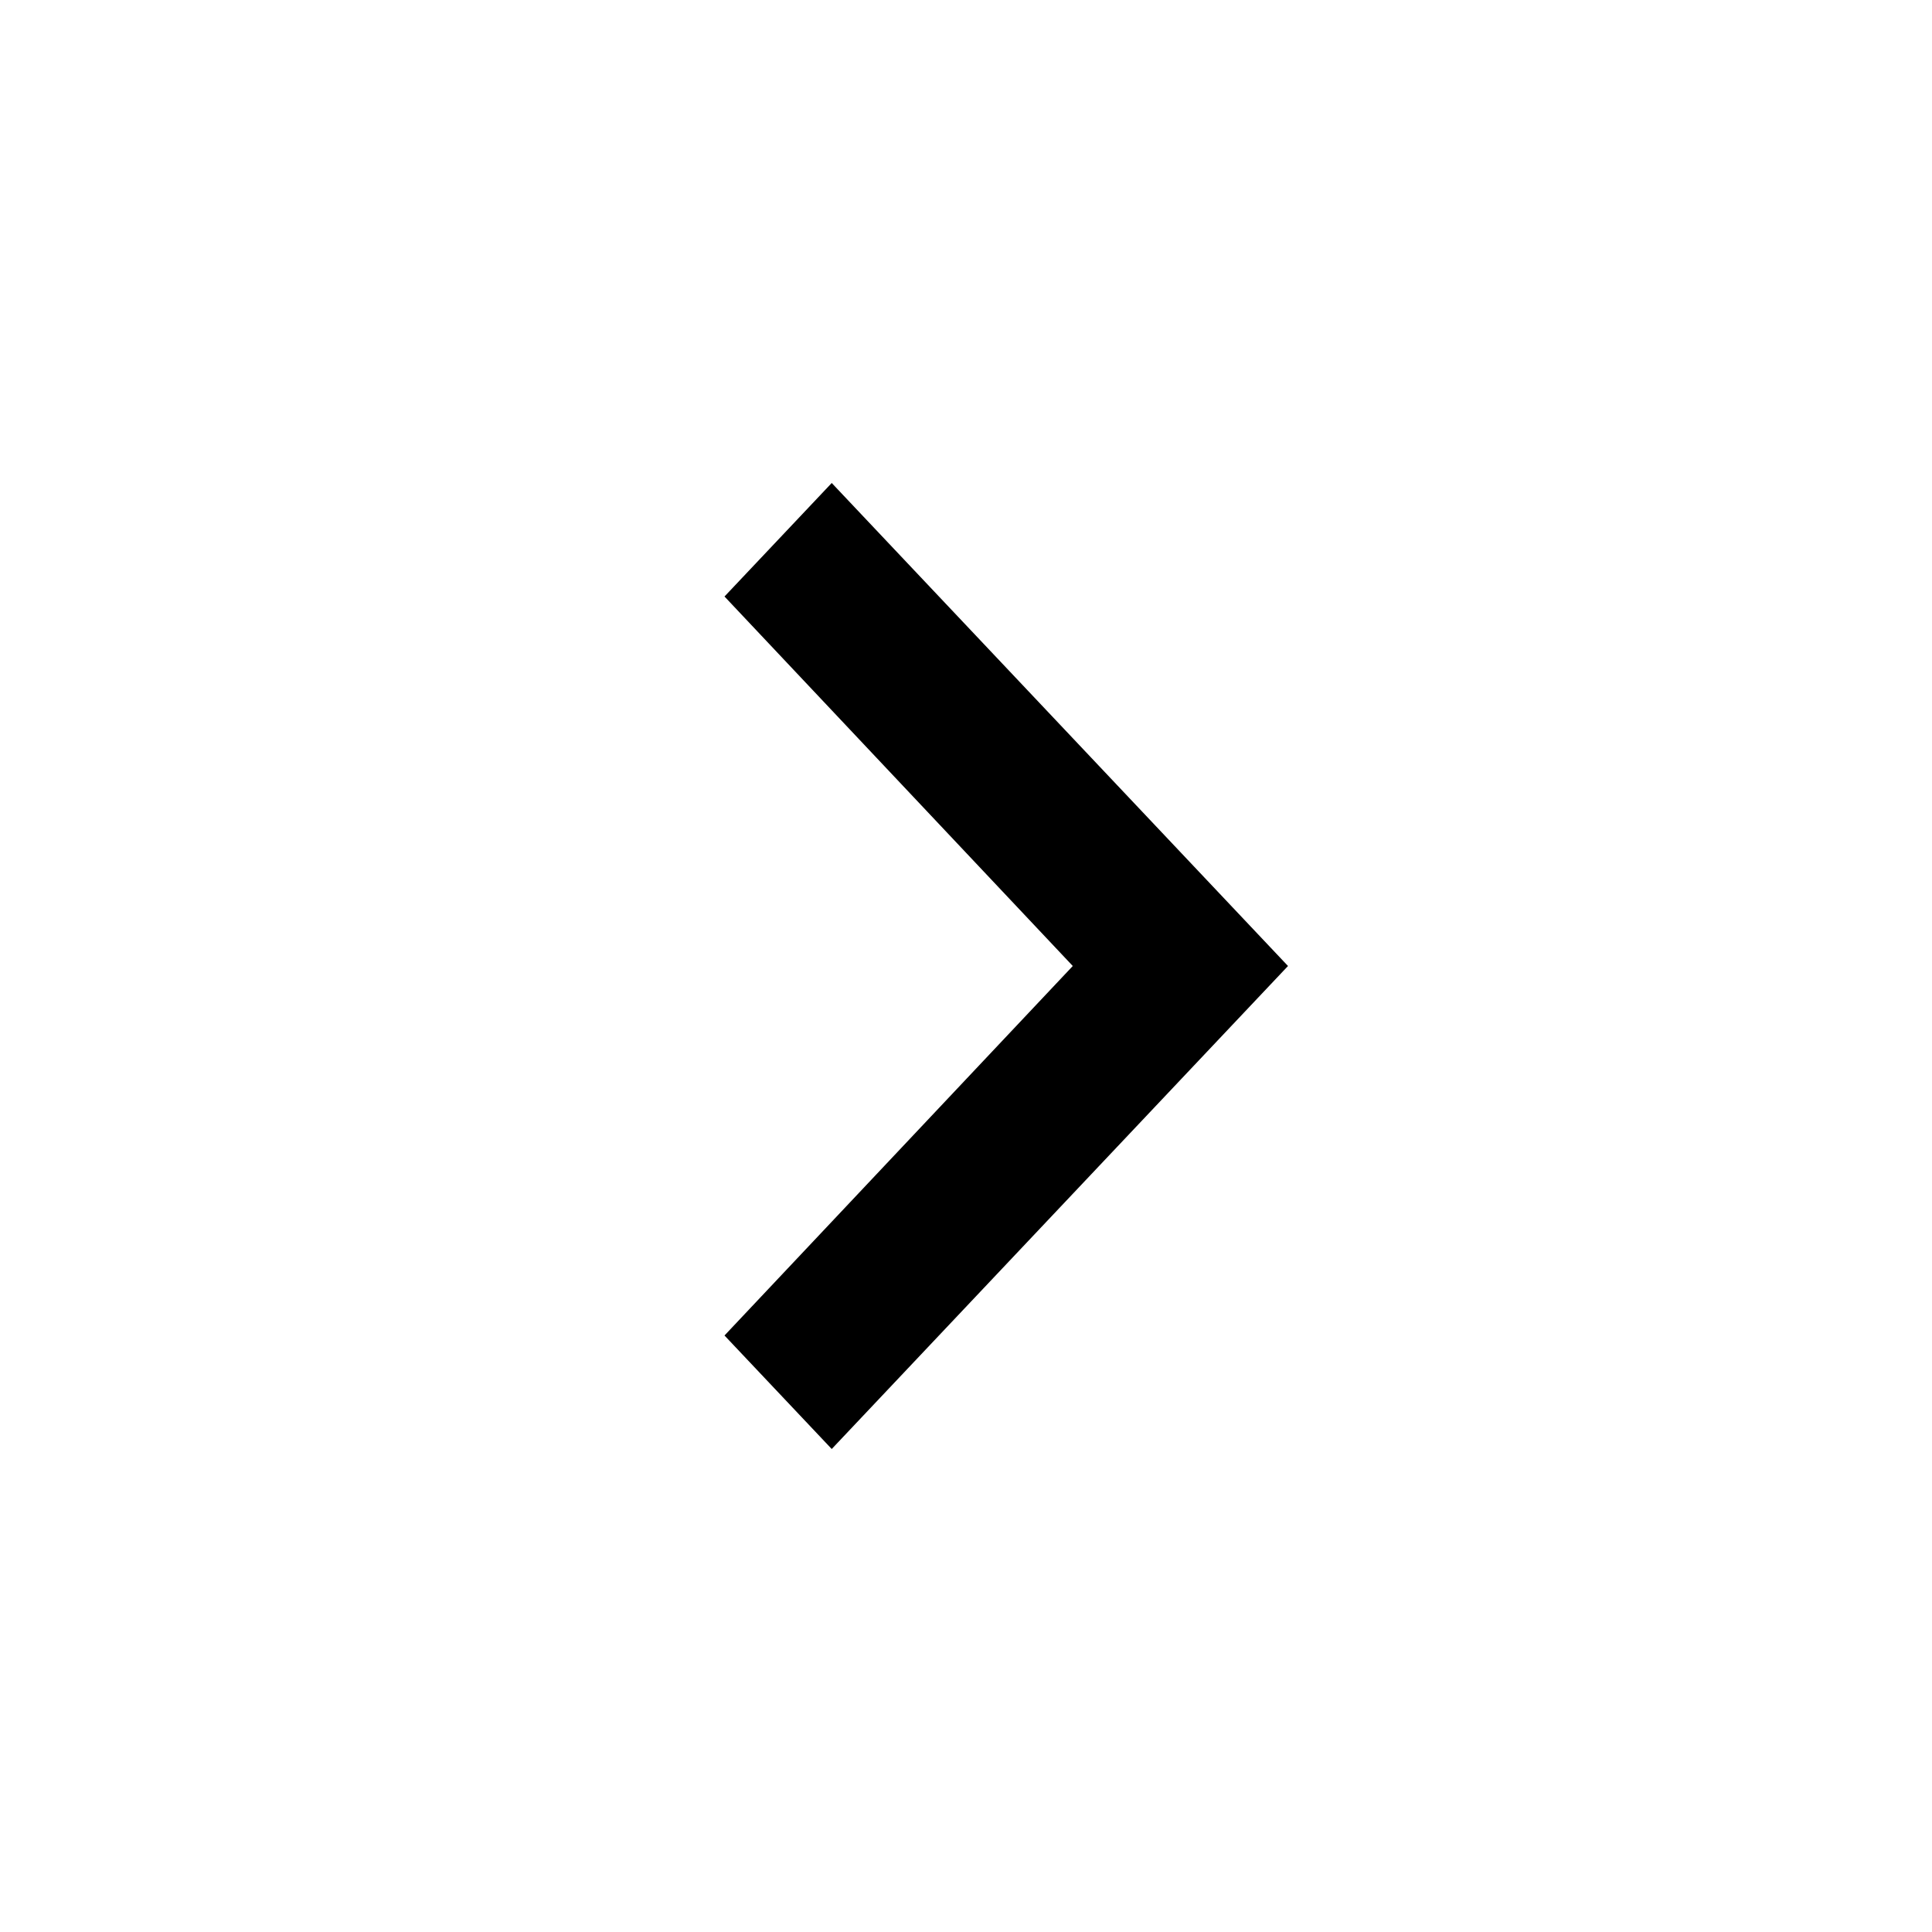
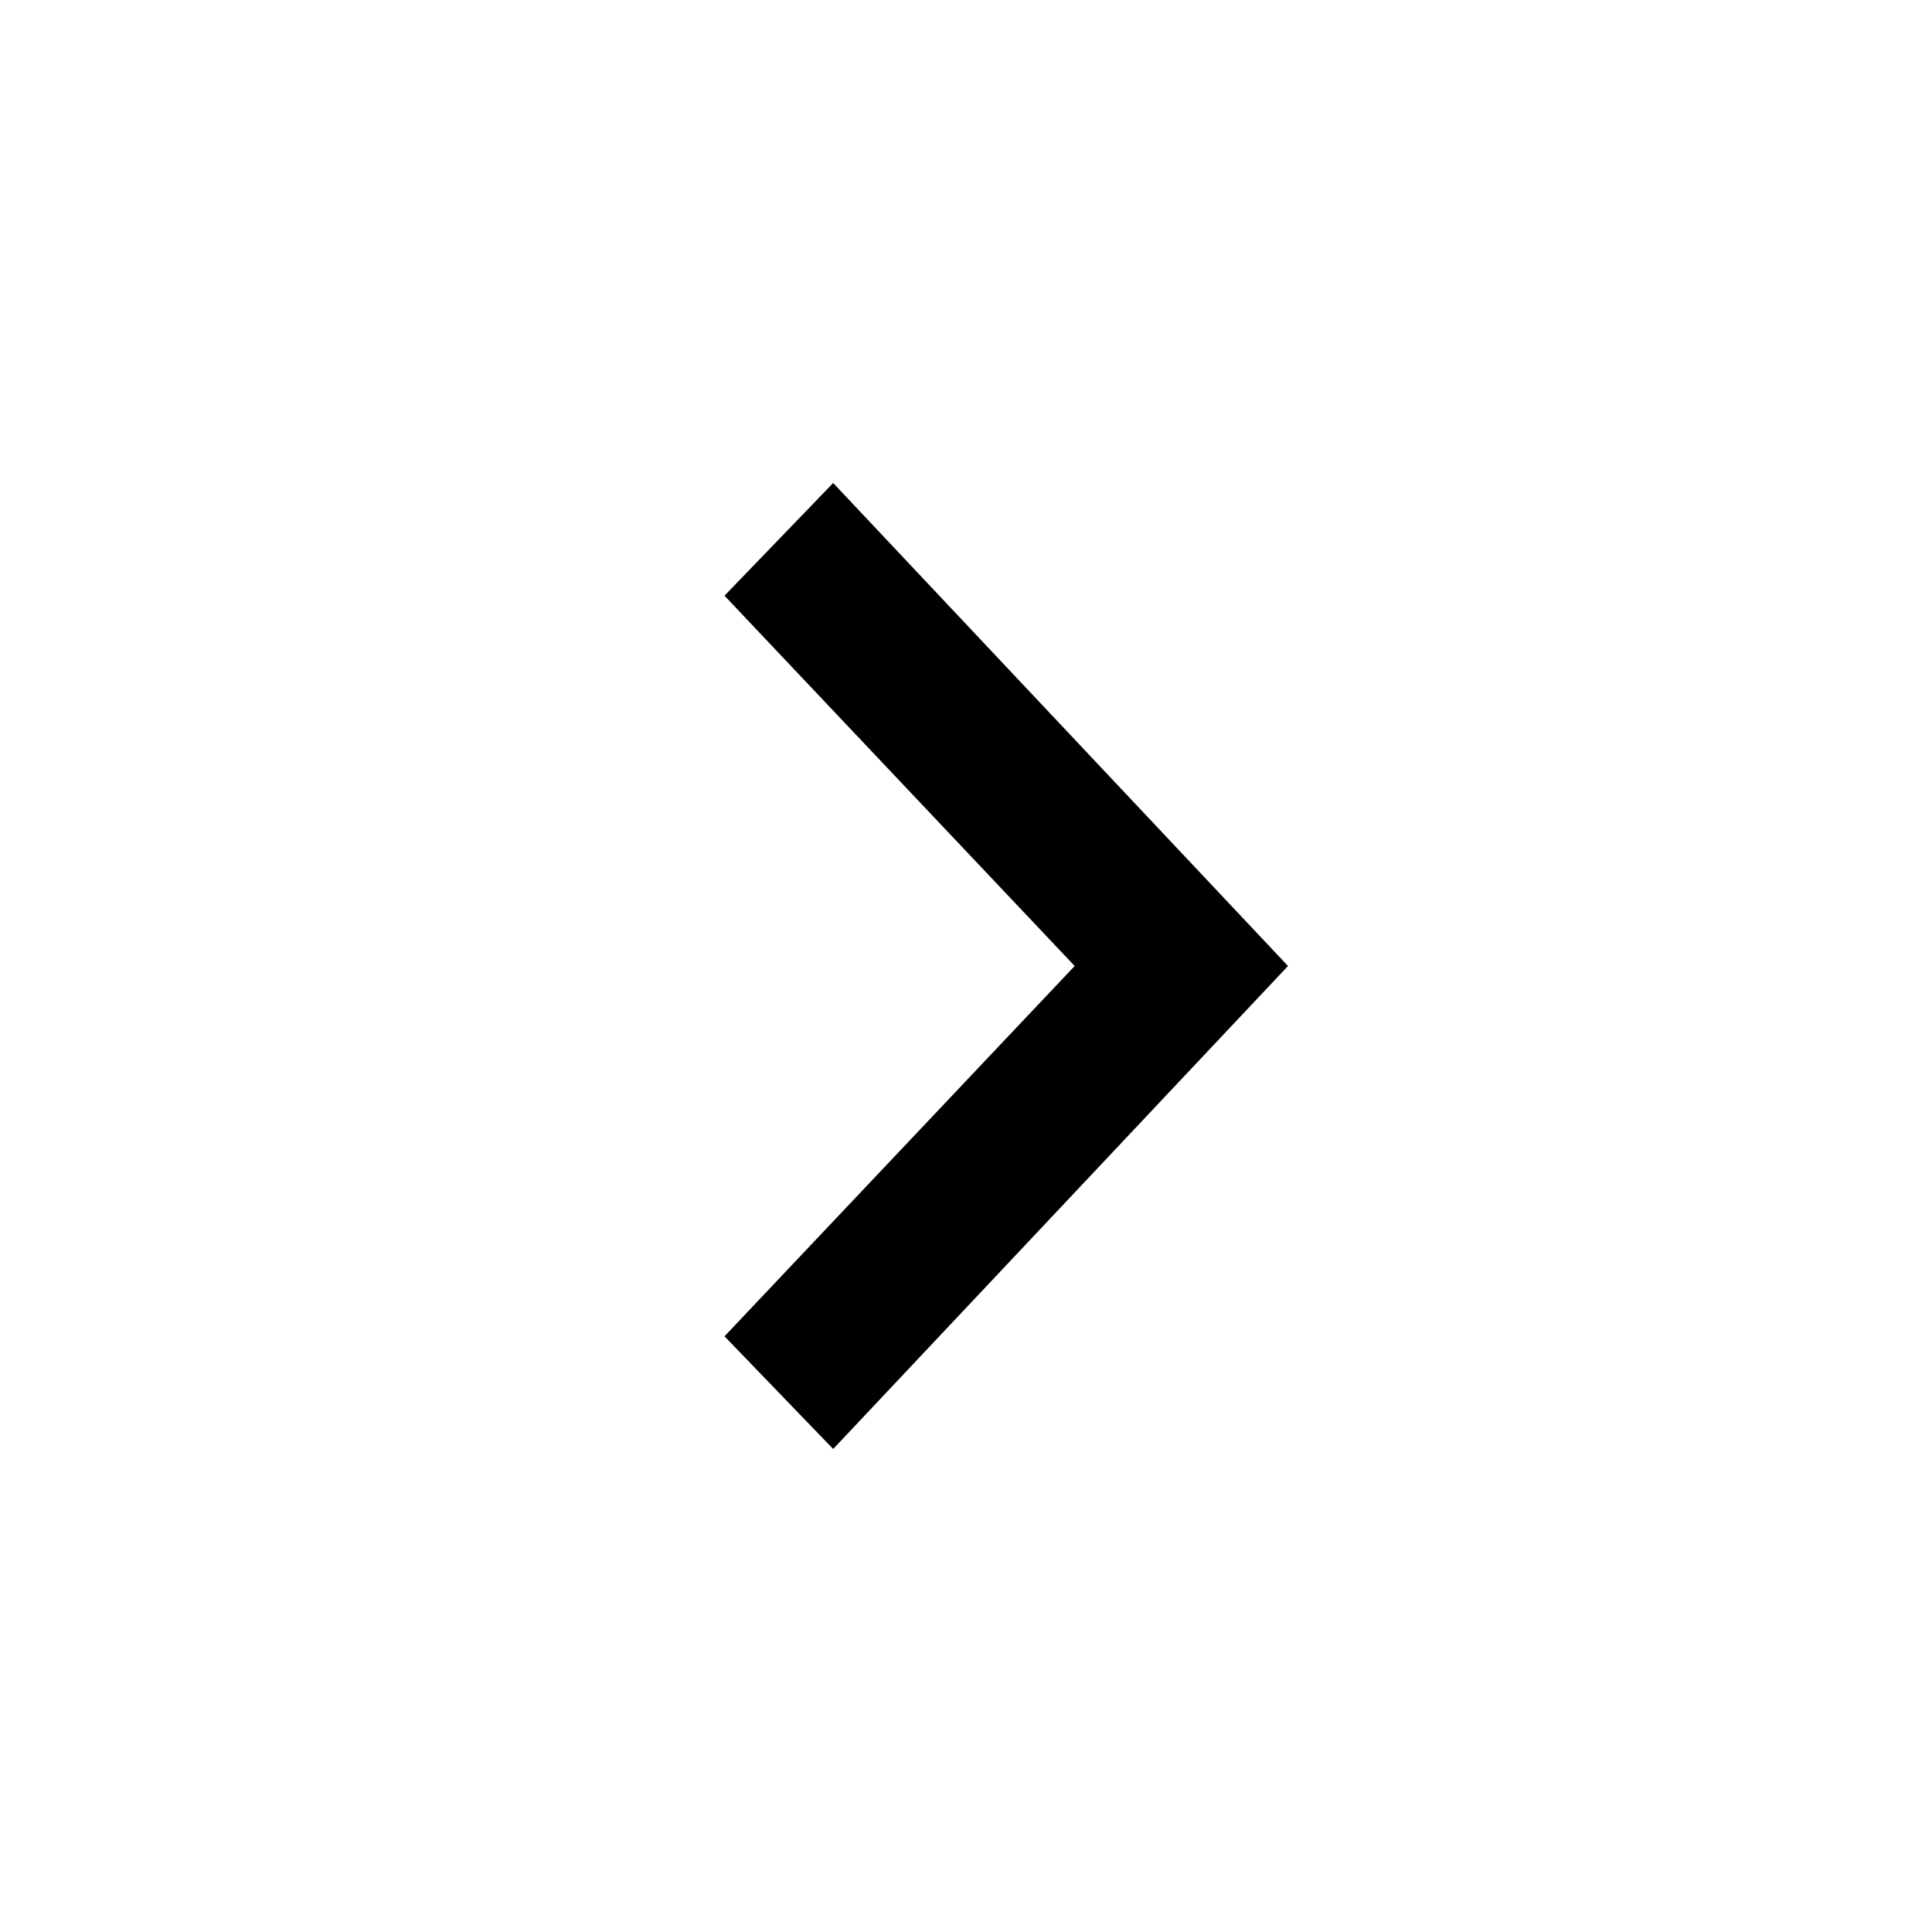
- <svg xmlns="http://www.w3.org/2000/svg" width="48px" height="48px" viewBox="0 0 48 48" version="1.1">
-   <g id="Icon/arrow-right-black" stroke="none" stroke-width="1" fill="none" fill-rule="evenodd">
-     <polygon id="Background" points="0 0 48 0 48 48 0 48" />
-     <polygon id="Shape" fill="#000000" points="18 33.18 26.653 24 18 14.82 20.664 12 32 24 20.664 36" />
+ <svg xmlns="http://www.w3.org/2000/svg" version="1.1" x="0px" y="0px" viewBox="0 0 48 48" style="enable-background:new 0 0 48 48;" xml:space="preserve">
+   <style type="text/css">
+ 	.st0{fill:none;}
+ 	.st1{fill-rule:evenodd;clip-rule:evenodd;}
+ </style>
+   <g>
+     <path class="st0" d="M0,0h48v48H0V0z" />
+     <path class="st1" d="M18,33.2l8.7-9.2L18,14.8l2.7-2.8L32,24L20.7,36L18,33.2z" />
  </g>
</svg>
